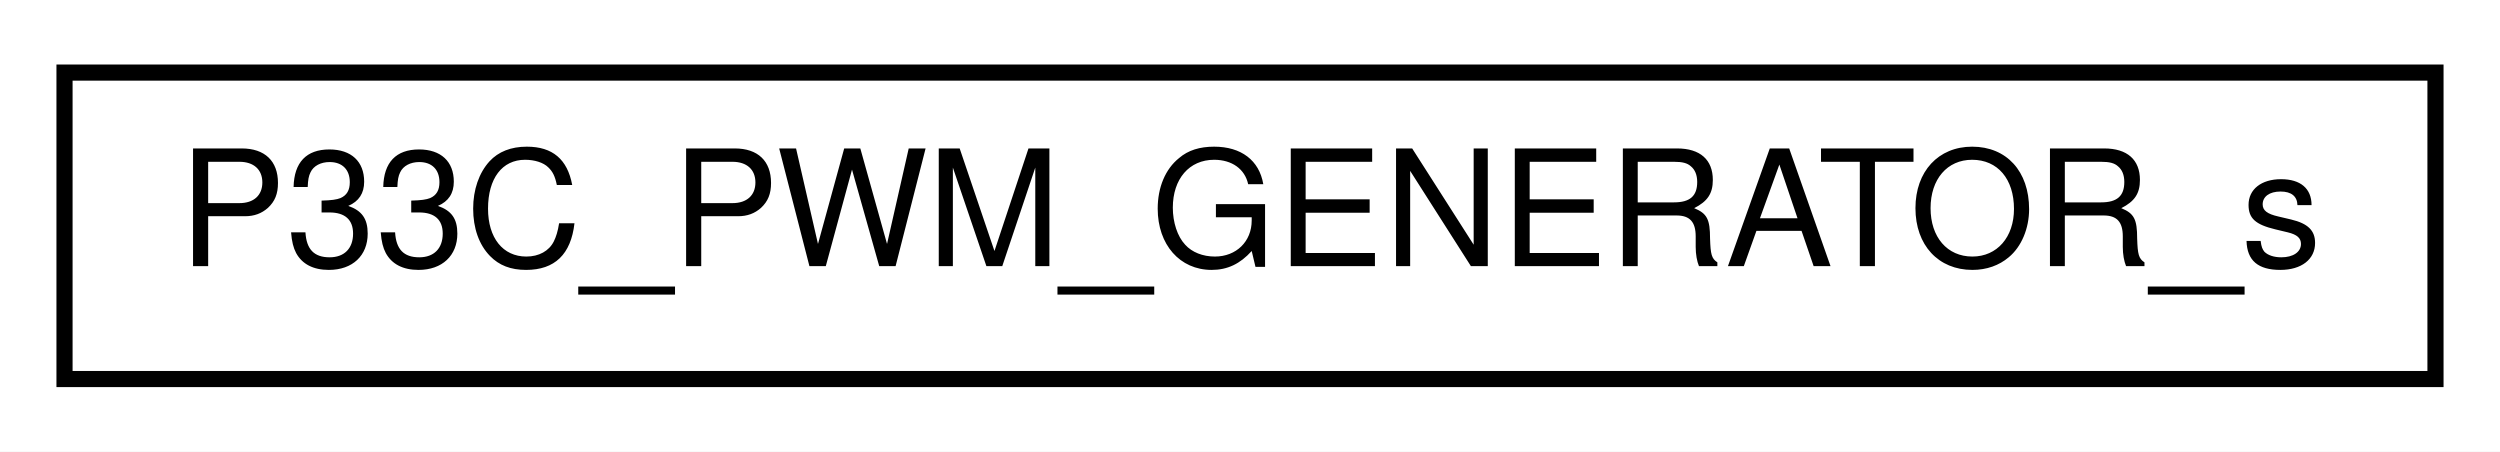
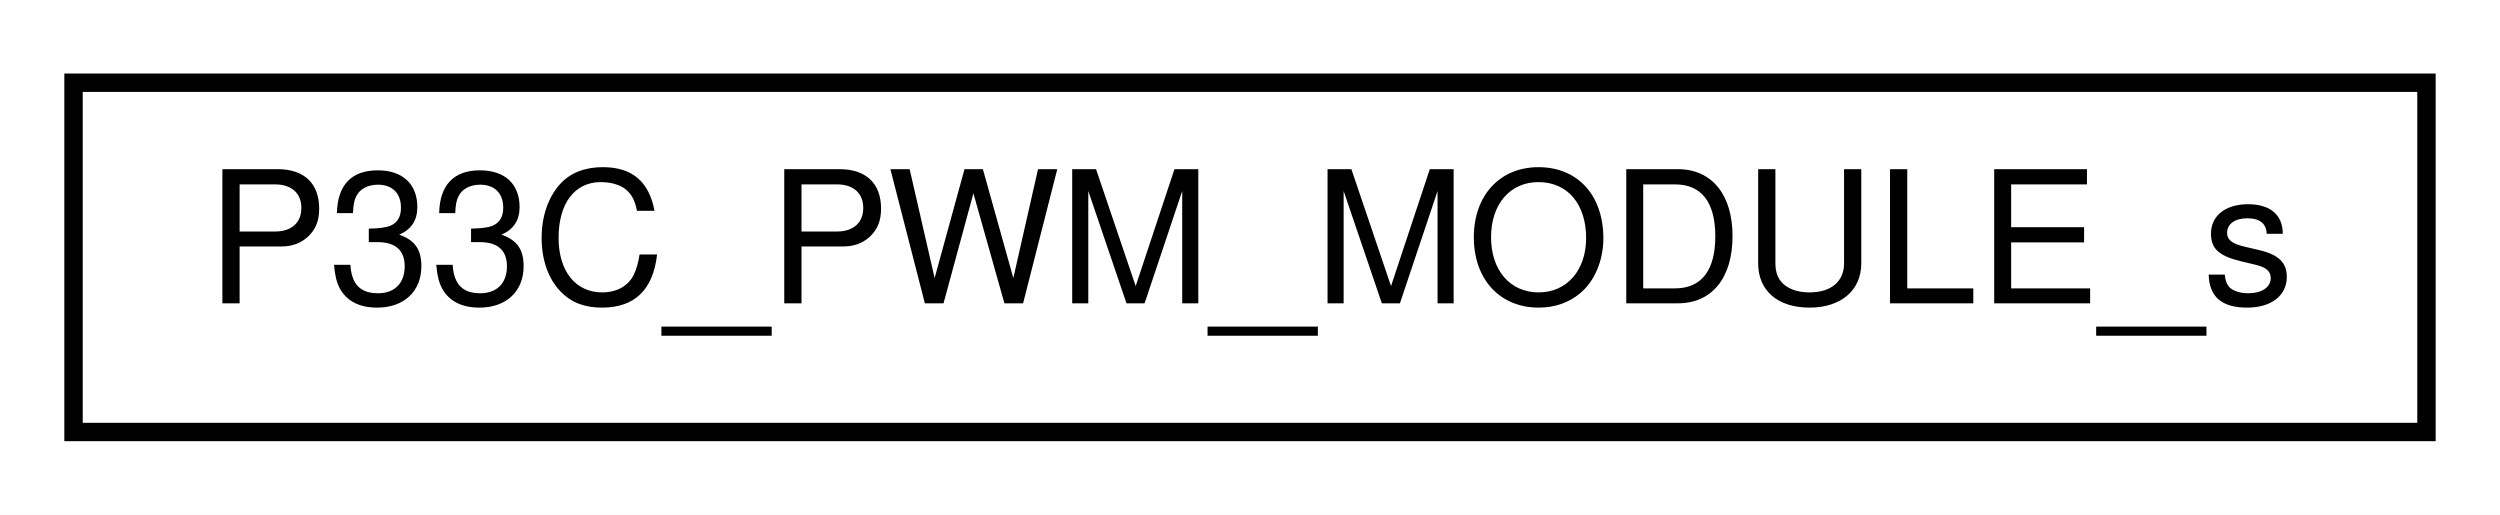
- <svg xmlns="http://www.w3.org/2000/svg" xmlns:xlink="http://www.w3.org/1999/xlink" width="155pt" height="28pt" viewBox="0.00 0.00 155.00 28.00">
+ <svg xmlns="http://www.w3.org/2000/svg" xmlns:xlink="http://www.w3.org/1999/xlink" width="136pt" height="28pt" viewBox="0.00 0.00 136.00 28.00">
  <g id="graph0" class="graph" transform="scale(1 1) rotate(0) translate(4 24)">
-     <polygon fill="white" stroke="transparent" points="-4,4 -4,-24 151,-24 151,4 -4,4" />
+     <polygon fill="white" stroke="transparent" points="-4,4 -4,-24 132,-24 132,4 -4,4" />
    <g id="node1" class="node">
      <g id="a_node1">
-         <a xlink:href="a01125.html" target="_top" xlink:title=" ">
-           <polygon fill="white" stroke="black" points="0,-0.5 0,-19.5 147,-19.5 147,-0.5 0,-0.5" />
-           <text text-anchor="middle" x="73.5" y="-7.5" font-family="Helvetica,sans-Serif" font-size="10.00">P33C_PWM_GENERATOR_s</text>
+         <a xlink:href="a00981.html" target="_top" xlink:title=" ">
+           <polygon fill="white" stroke="black" points="0,-0.5 0,-19.5 128,-19.5 128,-0.5 0,-0.5" />
+           <text text-anchor="middle" x="64" y="-7.5" font-family="Helvetica,sans-Serif" font-size="10.00">P33C_PWM_MODULE_s</text>
        </a>
      </g>
    </g>
  </g>
</svg>
